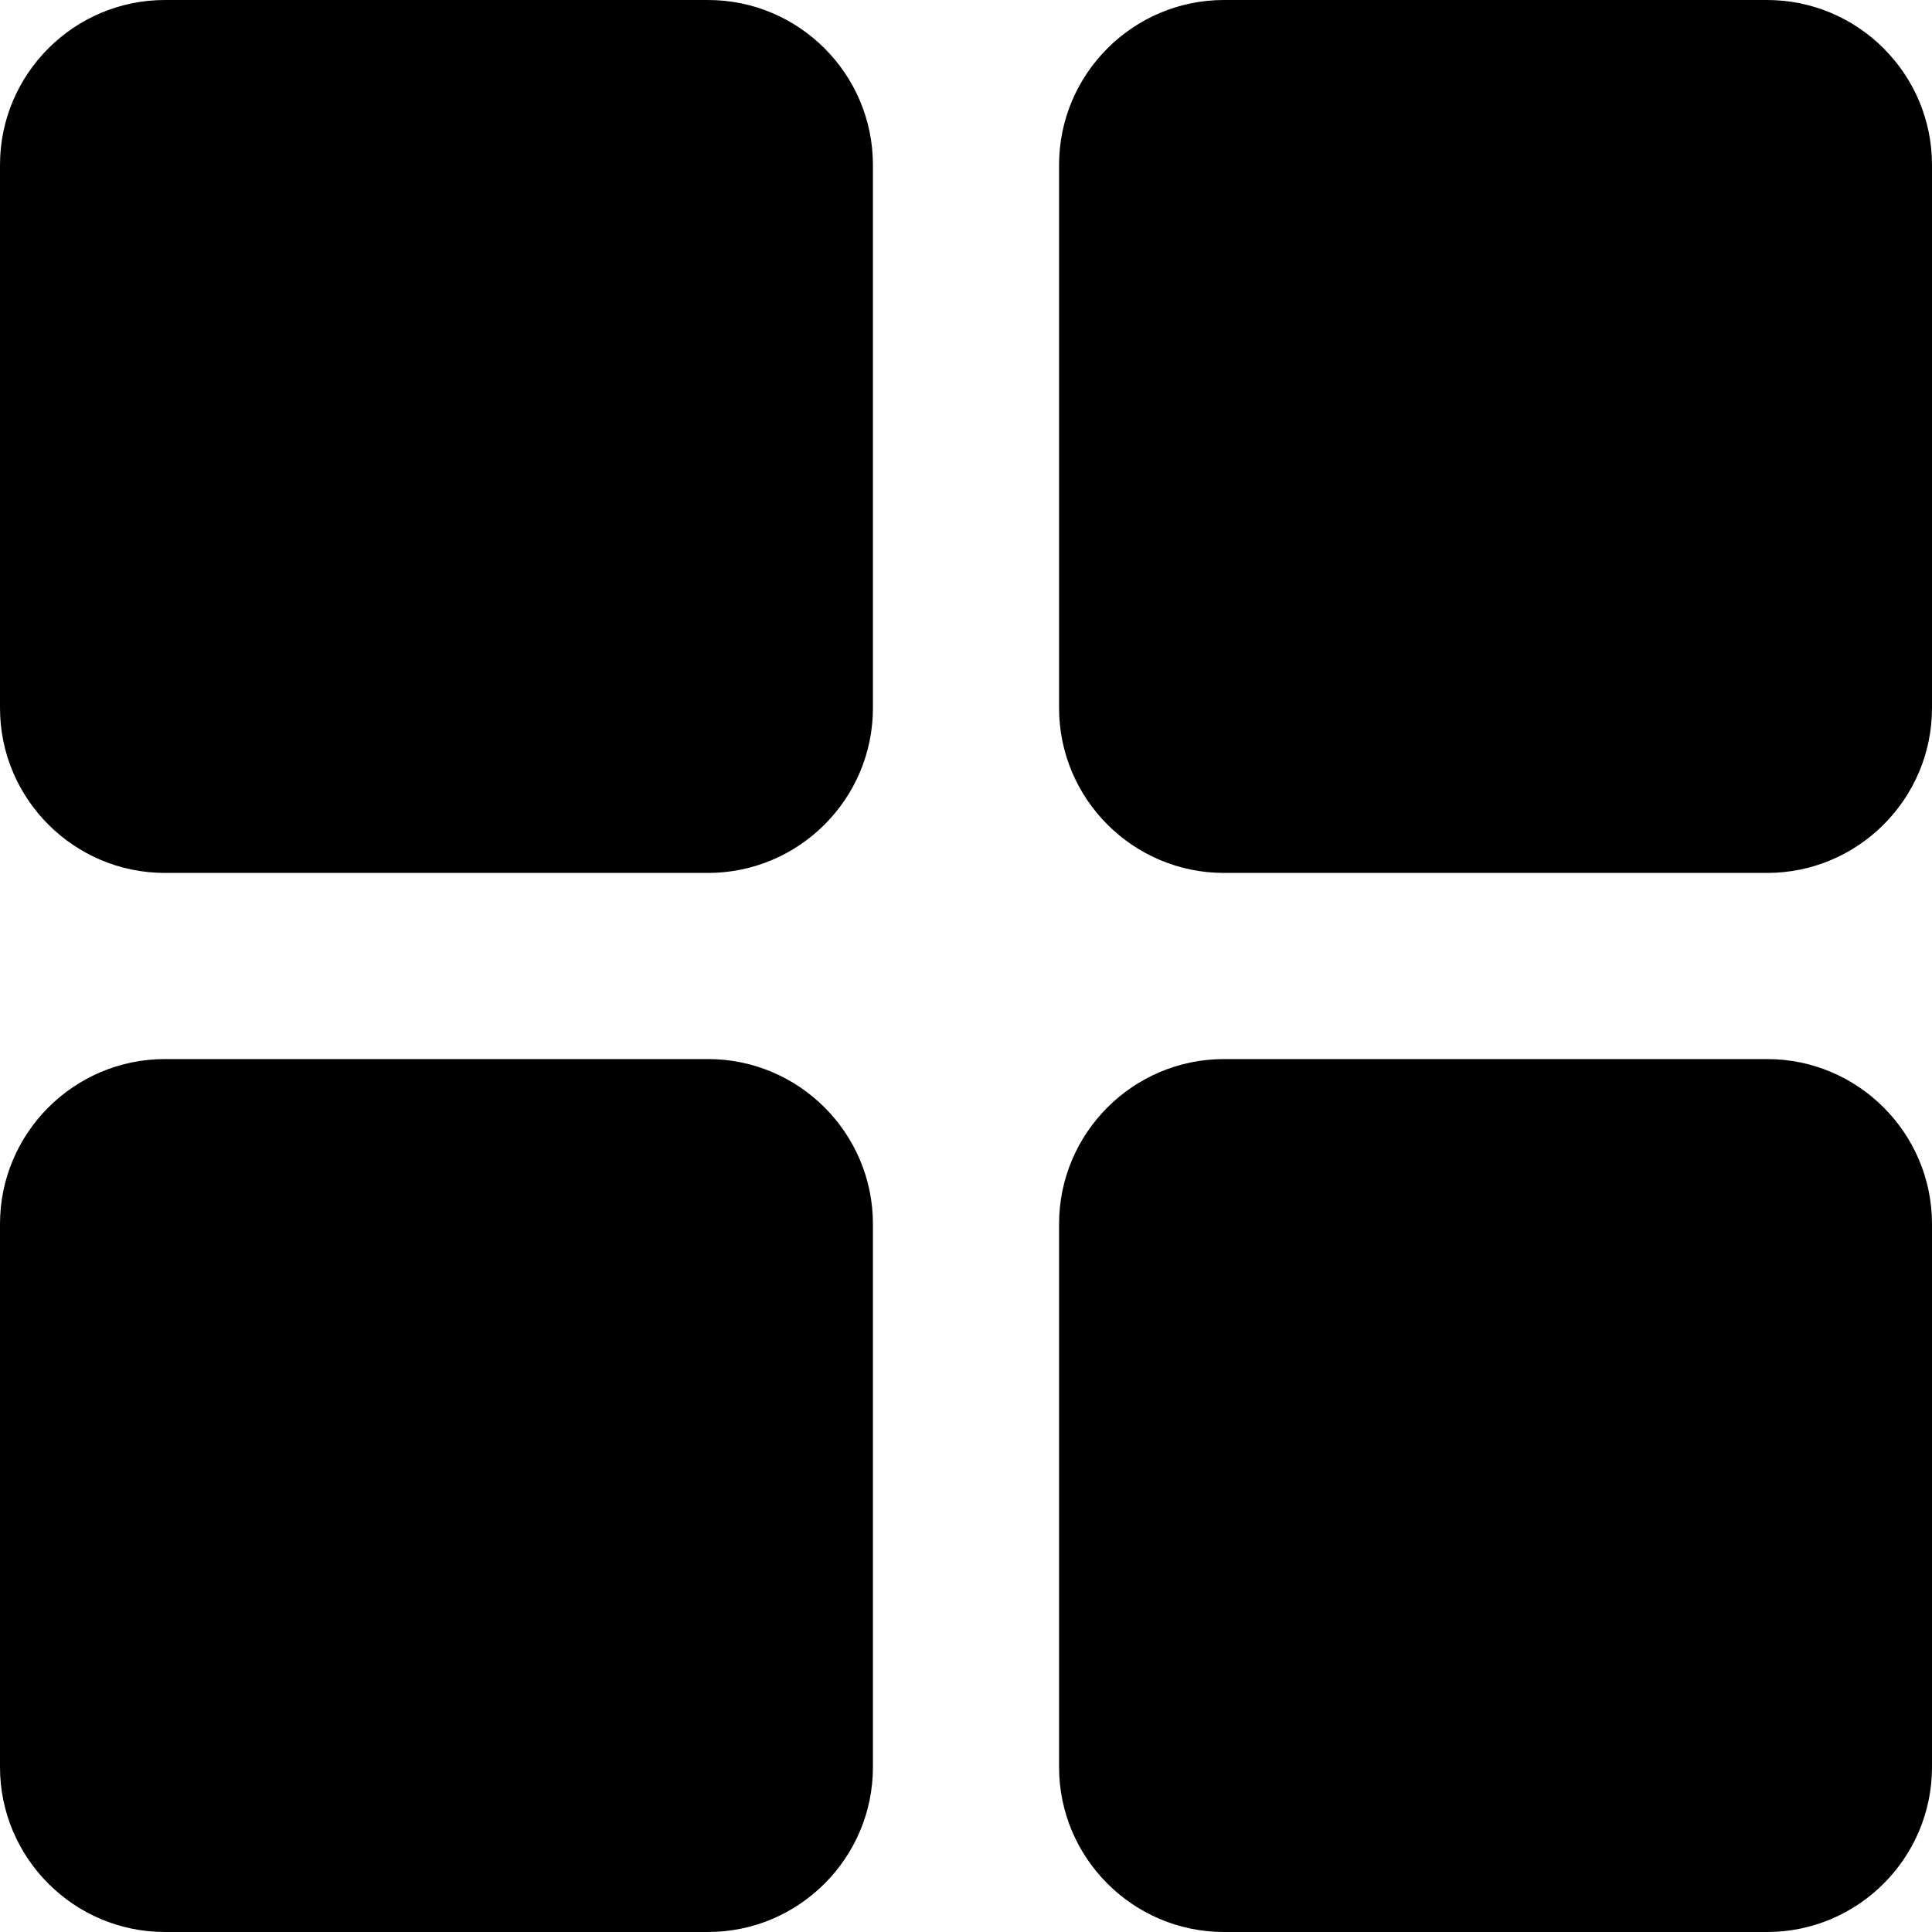
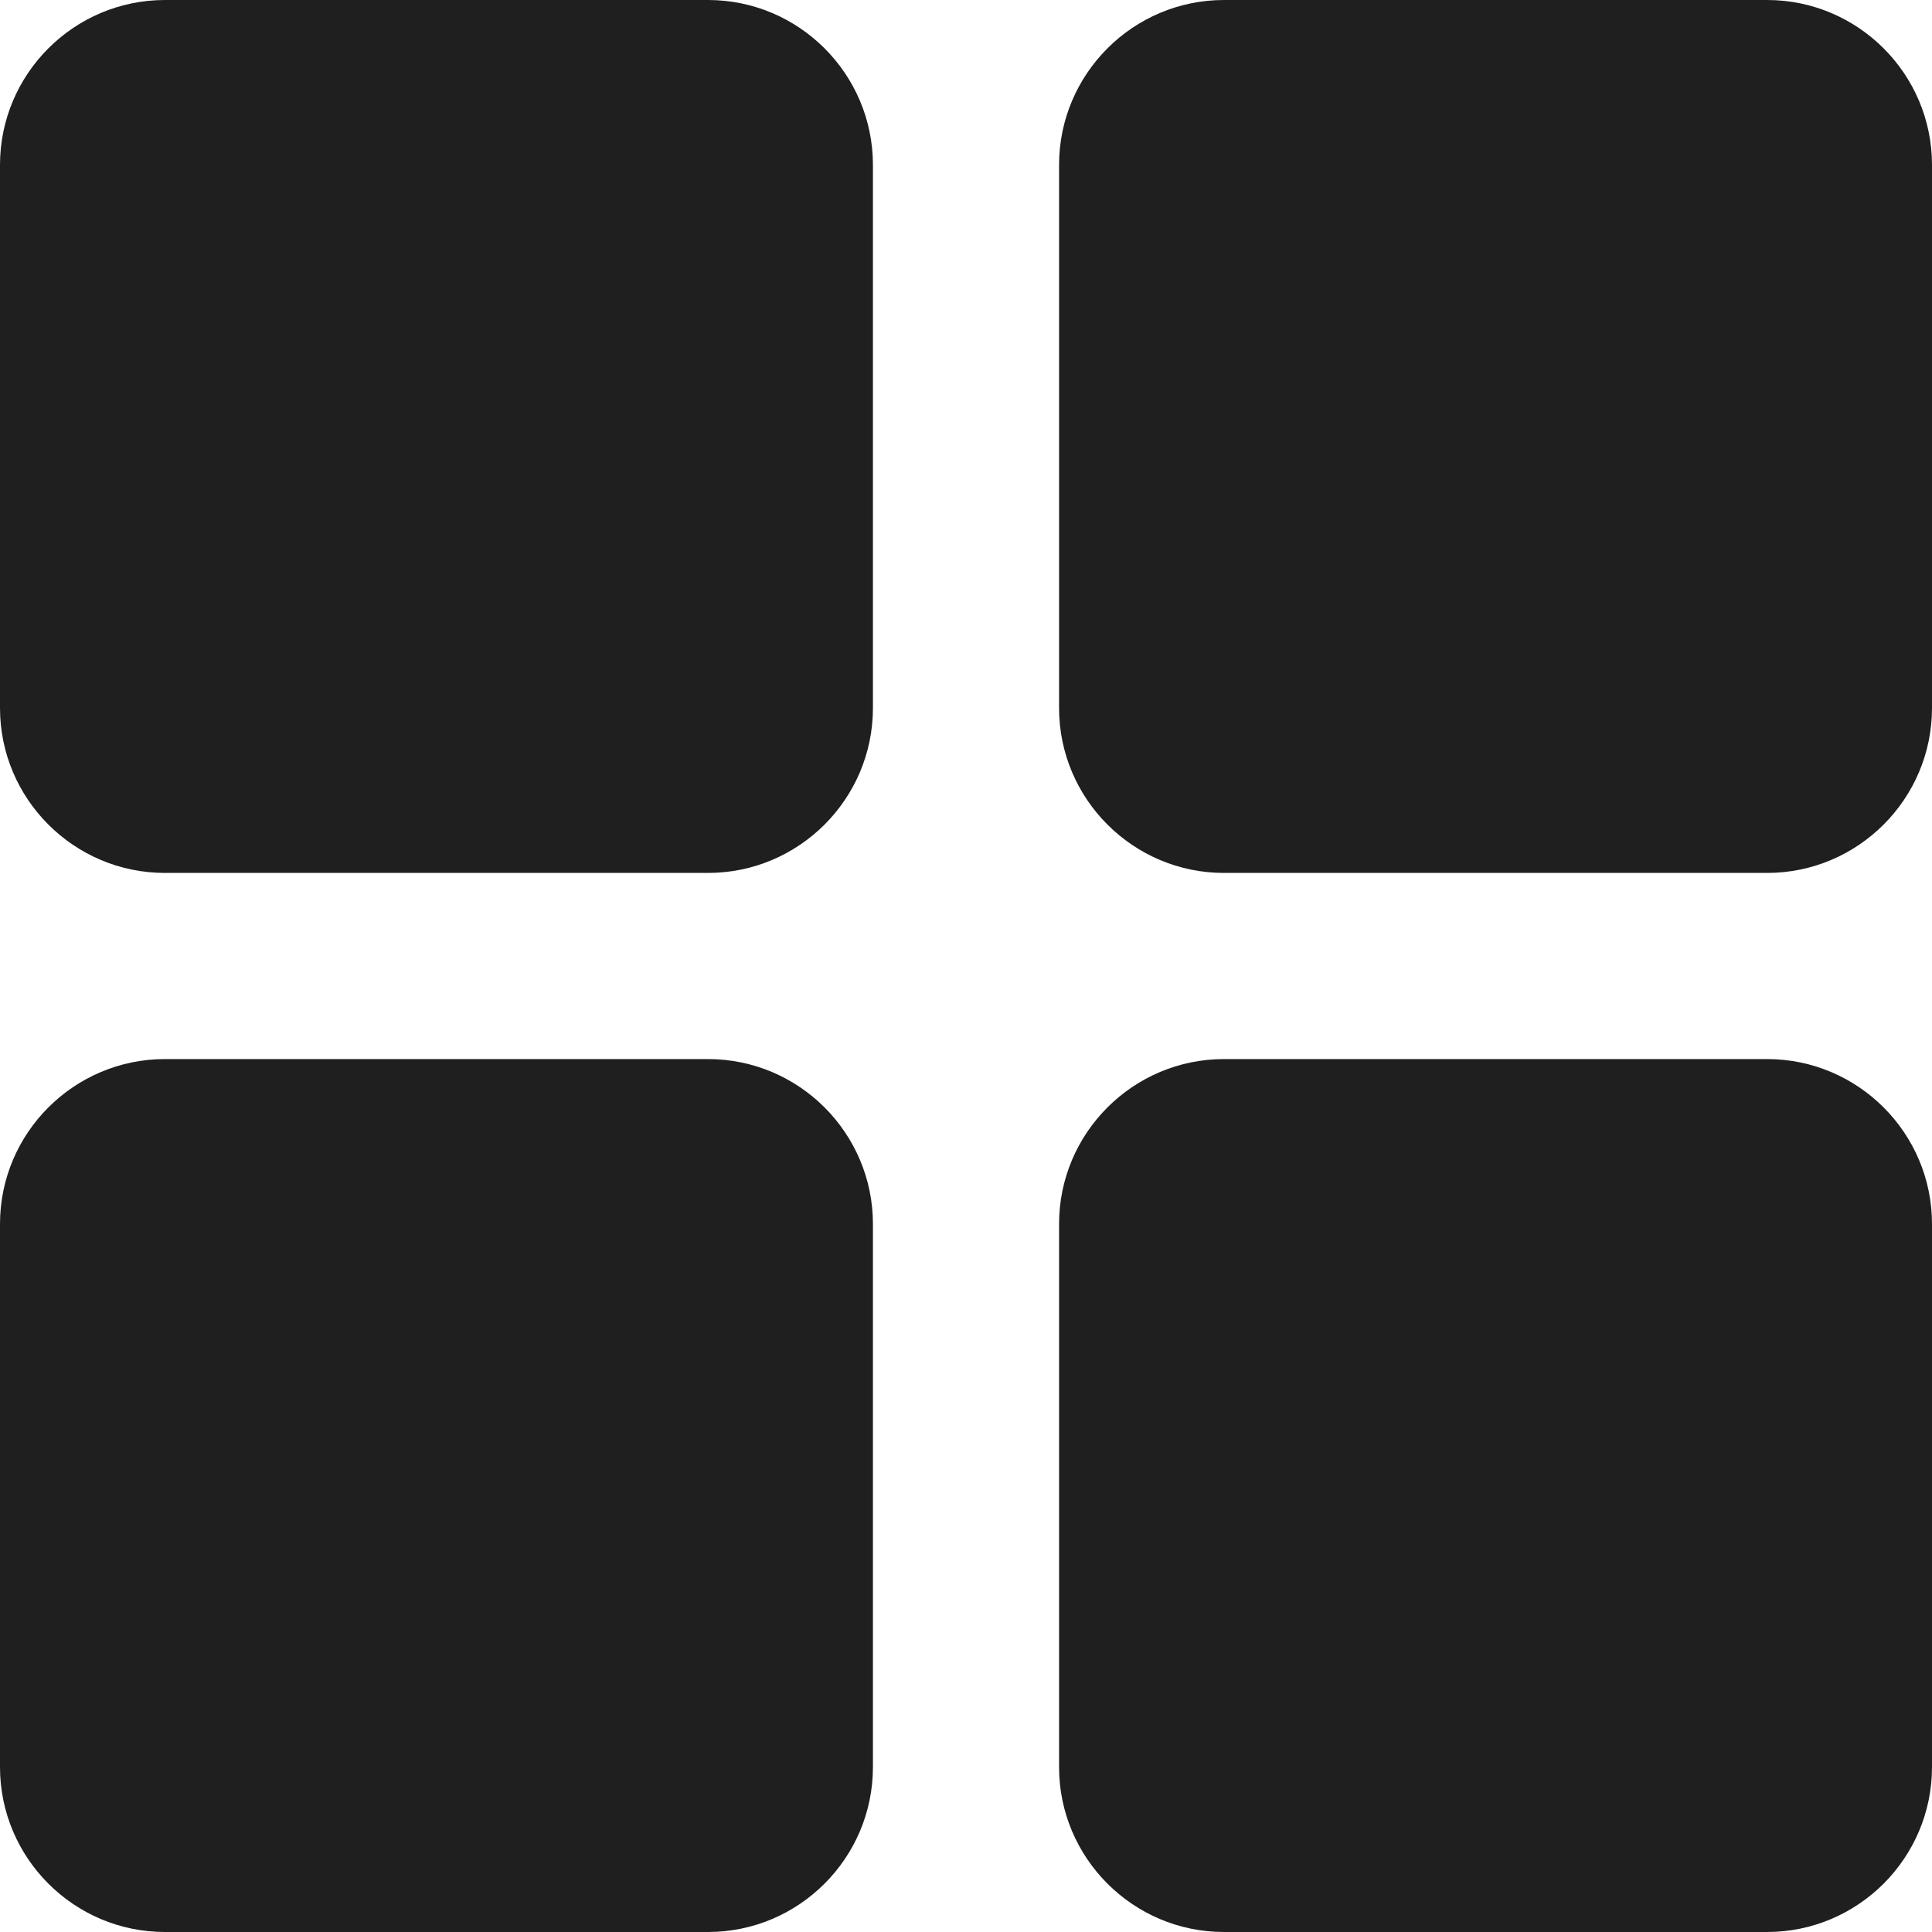
<svg xmlns="http://www.w3.org/2000/svg" version="1.1" width="512" height="512" x="0" y="0" viewBox="0 0 512 512" style="enable-background:new 0 0 512 512" xml:space="preserve" class="hovered-paths">
  <g>
-     <path d="M187.628 0H43.707C19.607 0 0 19.607 0 43.707v143.921c0 24.1 19.607 43.707 43.707 43.707h143.921c24.1 0 43.707-19.607 43.707-43.707V43.707c0-24.1-19.607-43.707-43.707-43.707M468.293 0H324.372c-24.1 0-43.707 19.607-43.707 43.707v143.921c0 24.1 19.607 43.707 43.707 43.707h143.921c24.1 0 43.707-19.607 43.707-43.707V43.707C512 19.607 492.393 0 468.293 0M187.628 280.665H43.707C19.607 280.665 0 300.272 0 324.372v143.921C0 492.393 19.607 512 43.707 512h143.921c24.1 0 43.707-19.607 43.707-43.707V324.372c0-24.1-19.607-43.707-43.707-43.707M468.293 280.665H324.372c-24.1 0-43.707 19.607-43.707 43.707v143.921c0 24.1 19.607 43.707 43.707 43.707h143.921c24.1 0 43.707-19.607 43.707-43.707V324.372c0-24.1-19.607-43.707-43.707-43.707" fill="#000000" opacity="1" data-original="#000000" class="hovered-path" />
+     <path d="M187.628 0H43.707C19.607 0 0 19.607 0 43.707v143.921c0 24.1 19.607 43.707 43.707 43.707h143.921c24.1 0 43.707-19.607 43.707-43.707V43.707c0-24.1-19.607-43.707-43.707-43.707M468.293 0H324.372c-24.1 0-43.707 19.607-43.707 43.707v143.921c0 24.1 19.607 43.707 43.707 43.707h143.921c24.1 0 43.707-19.607 43.707-43.707V43.707C512 19.607 492.393 0 468.293 0M187.628 280.665H43.707C19.607 280.665 0 300.272 0 324.372v143.921C0 492.393 19.607 512 43.707 512h143.921c24.1 0 43.707-19.607 43.707-43.707V324.372c0-24.1-19.607-43.707-43.707-43.707M468.293 280.665H324.372c-24.1 0-43.707 19.607-43.707 43.707v143.921c0 24.1 19.607 43.707 43.707 43.707h143.921c24.1 0 43.707-19.607 43.707-43.707V324.372c0-24.1-19.607-43.707-43.707-43.707" fill="#1f1f1f" opacity="1" data-original="#000000" class="hovered-path" />
  </g>
</svg>
